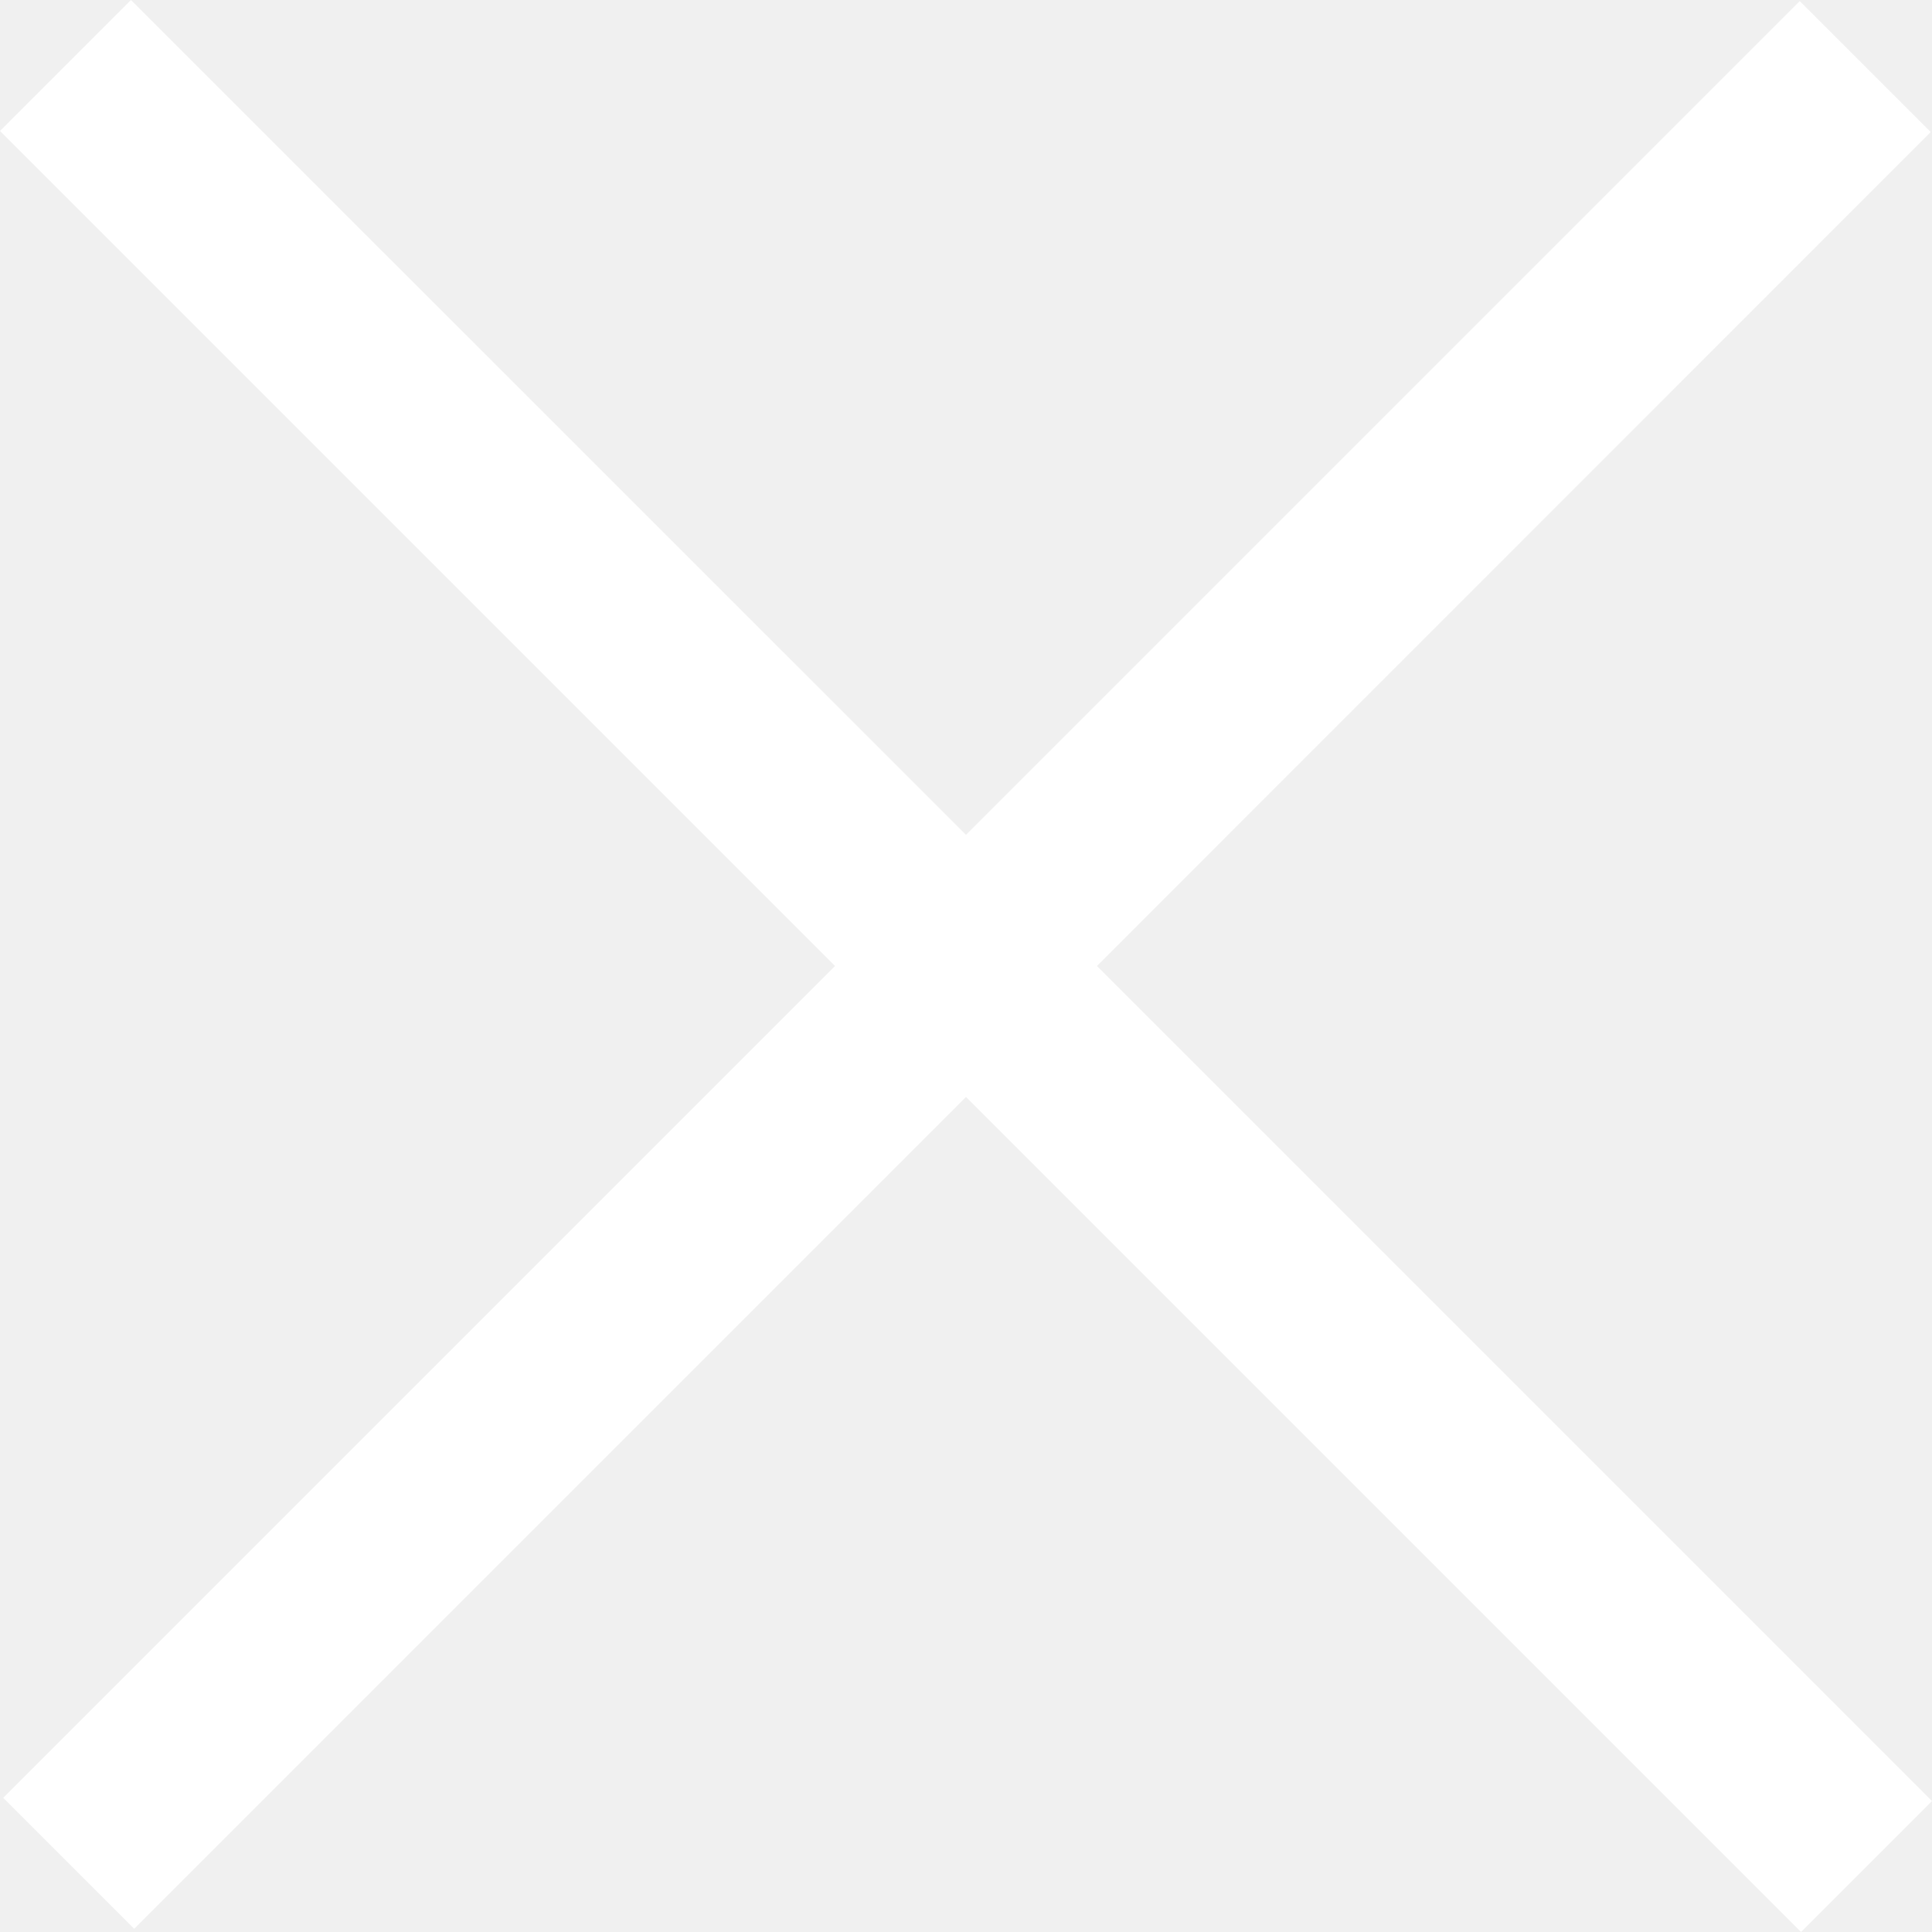
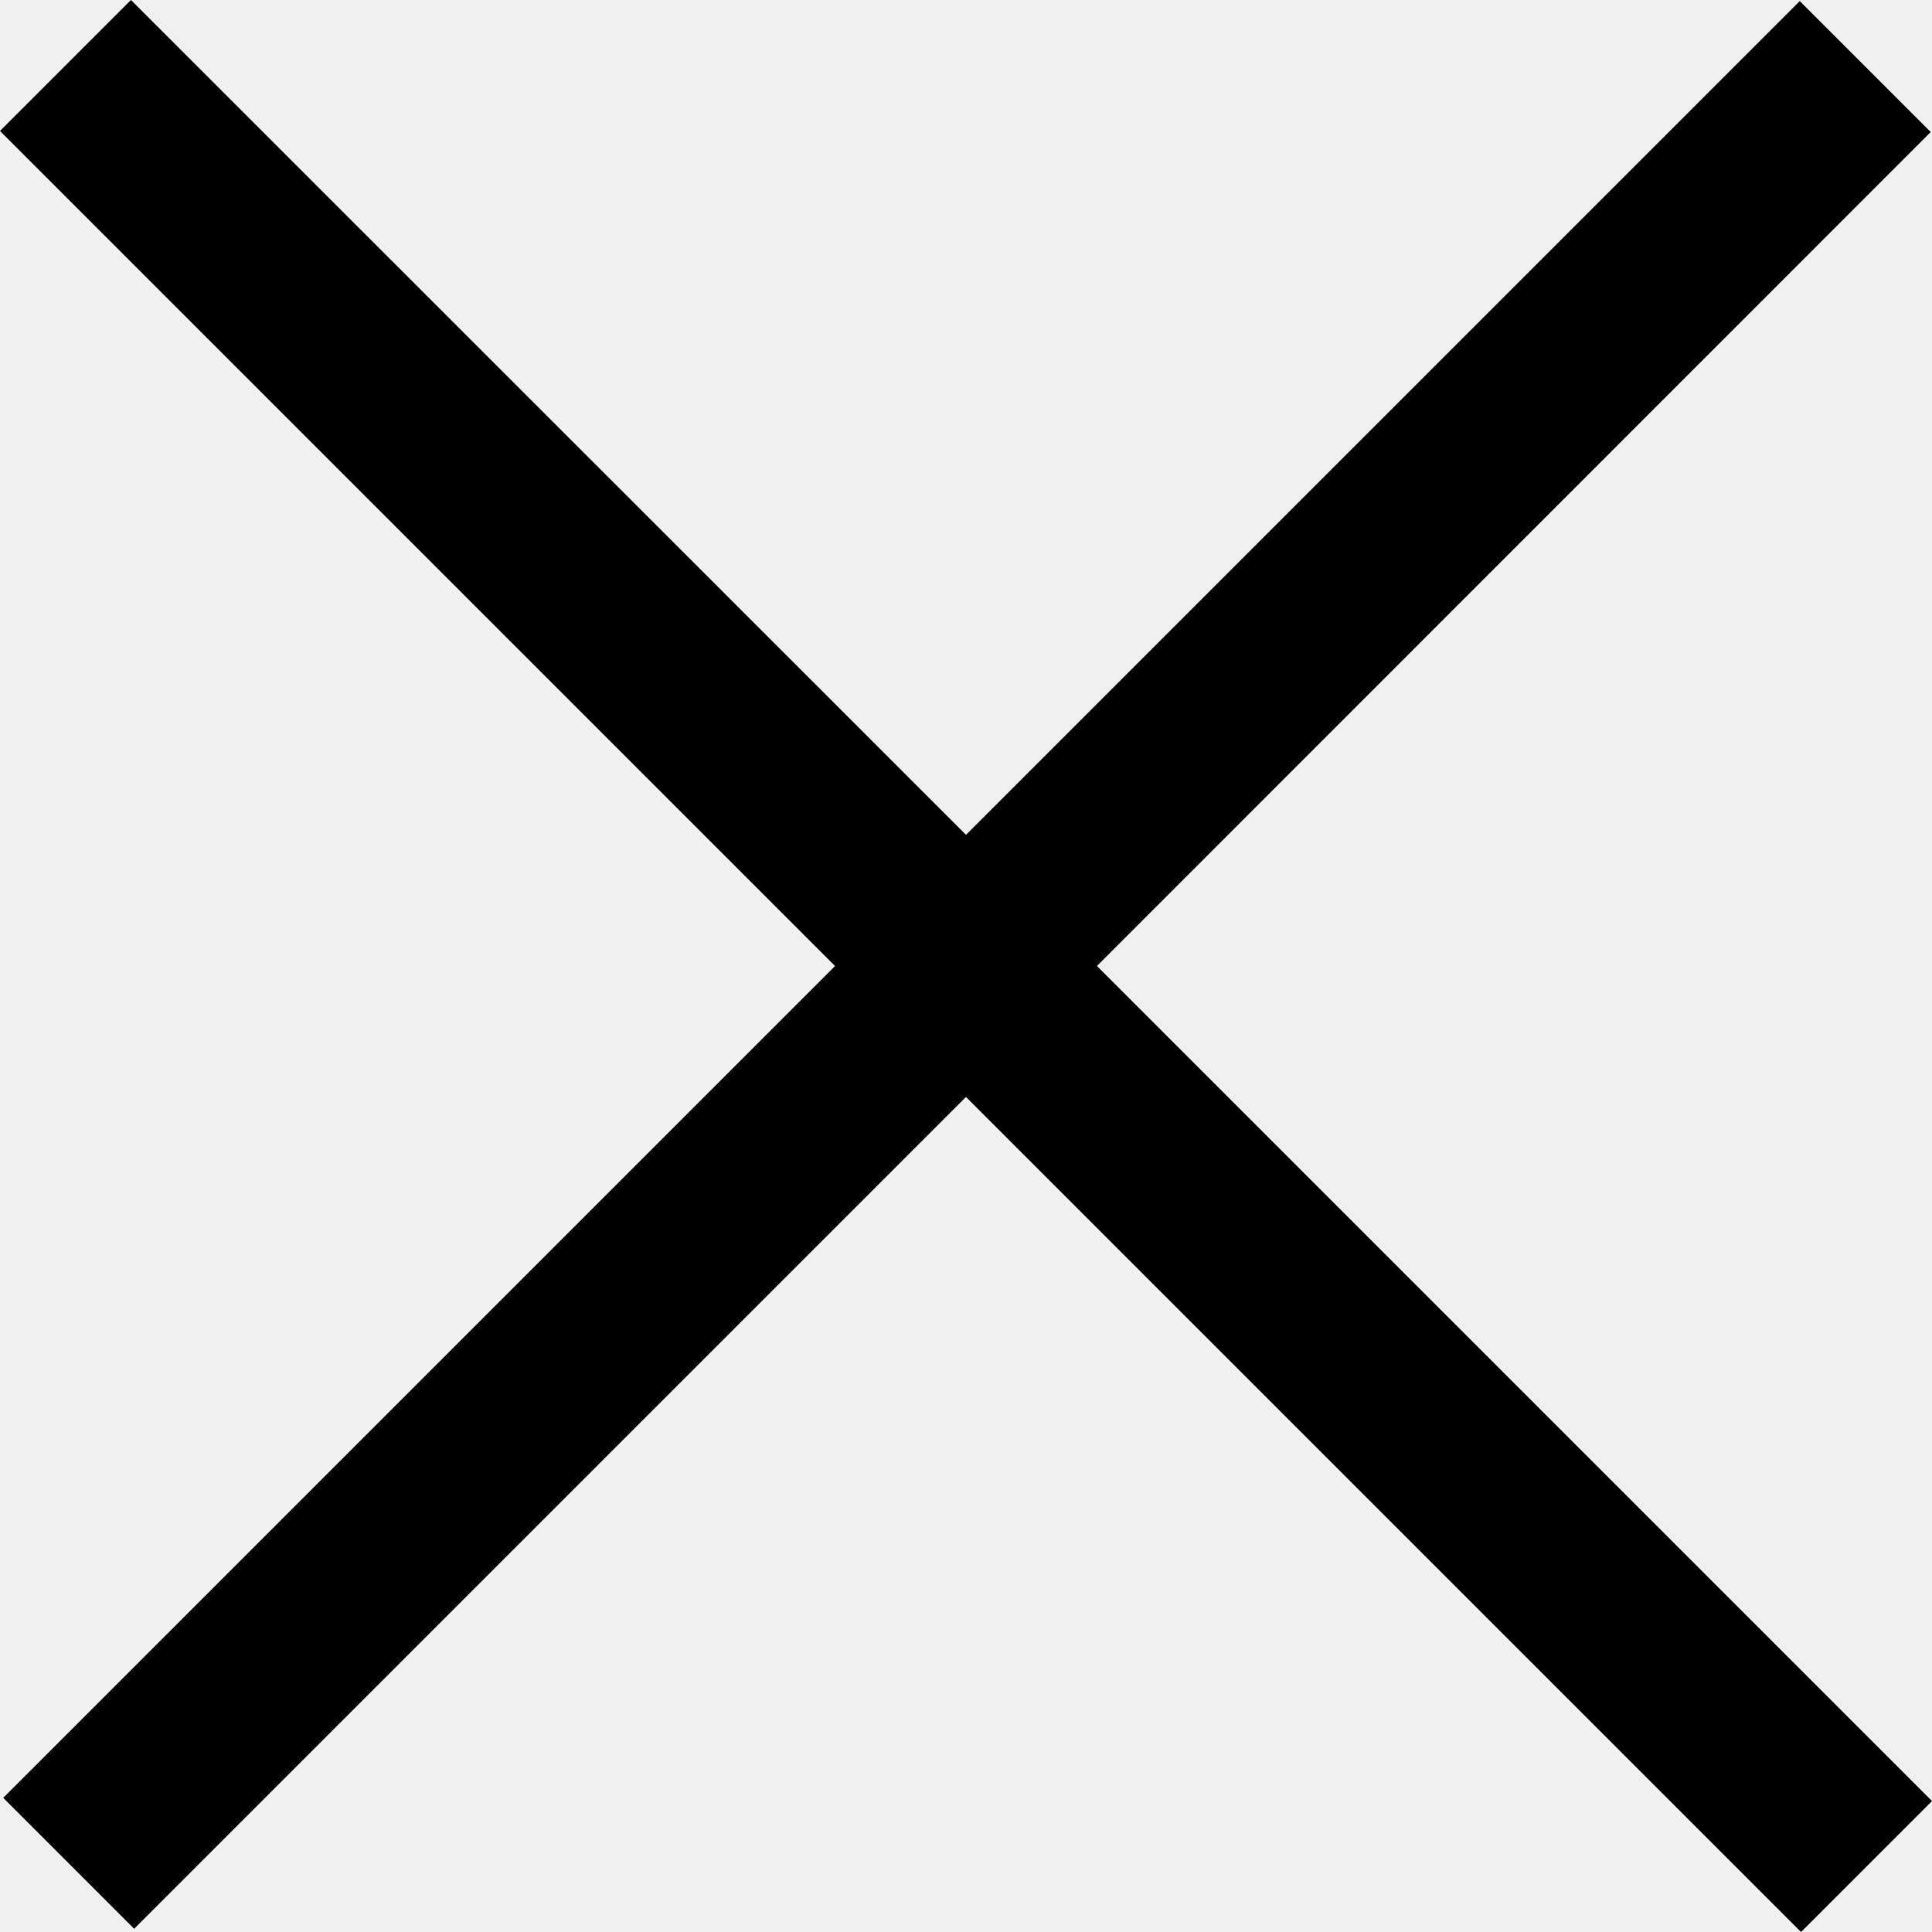
<svg xmlns="http://www.w3.org/2000/svg" width="18" height="18" viewBox="0 0 18 18">
-   <path fill="#fff" d="M18 16.78L10.22 9l7.768-7.77-1.22-1.22L9 7.778 1.22 0 0 1.22 7.78 9 .03 16.75l1.22 1.22L9 10.22 16.78 18z" />
+   <path d="M18 16.78L10.22 9l7.768-7.77-1.22-1.22L9 7.778 1.22 0 0 1.22 7.78 9 .03 16.75l1.22 1.22L9 10.22 16.78 18z" />
</svg>
